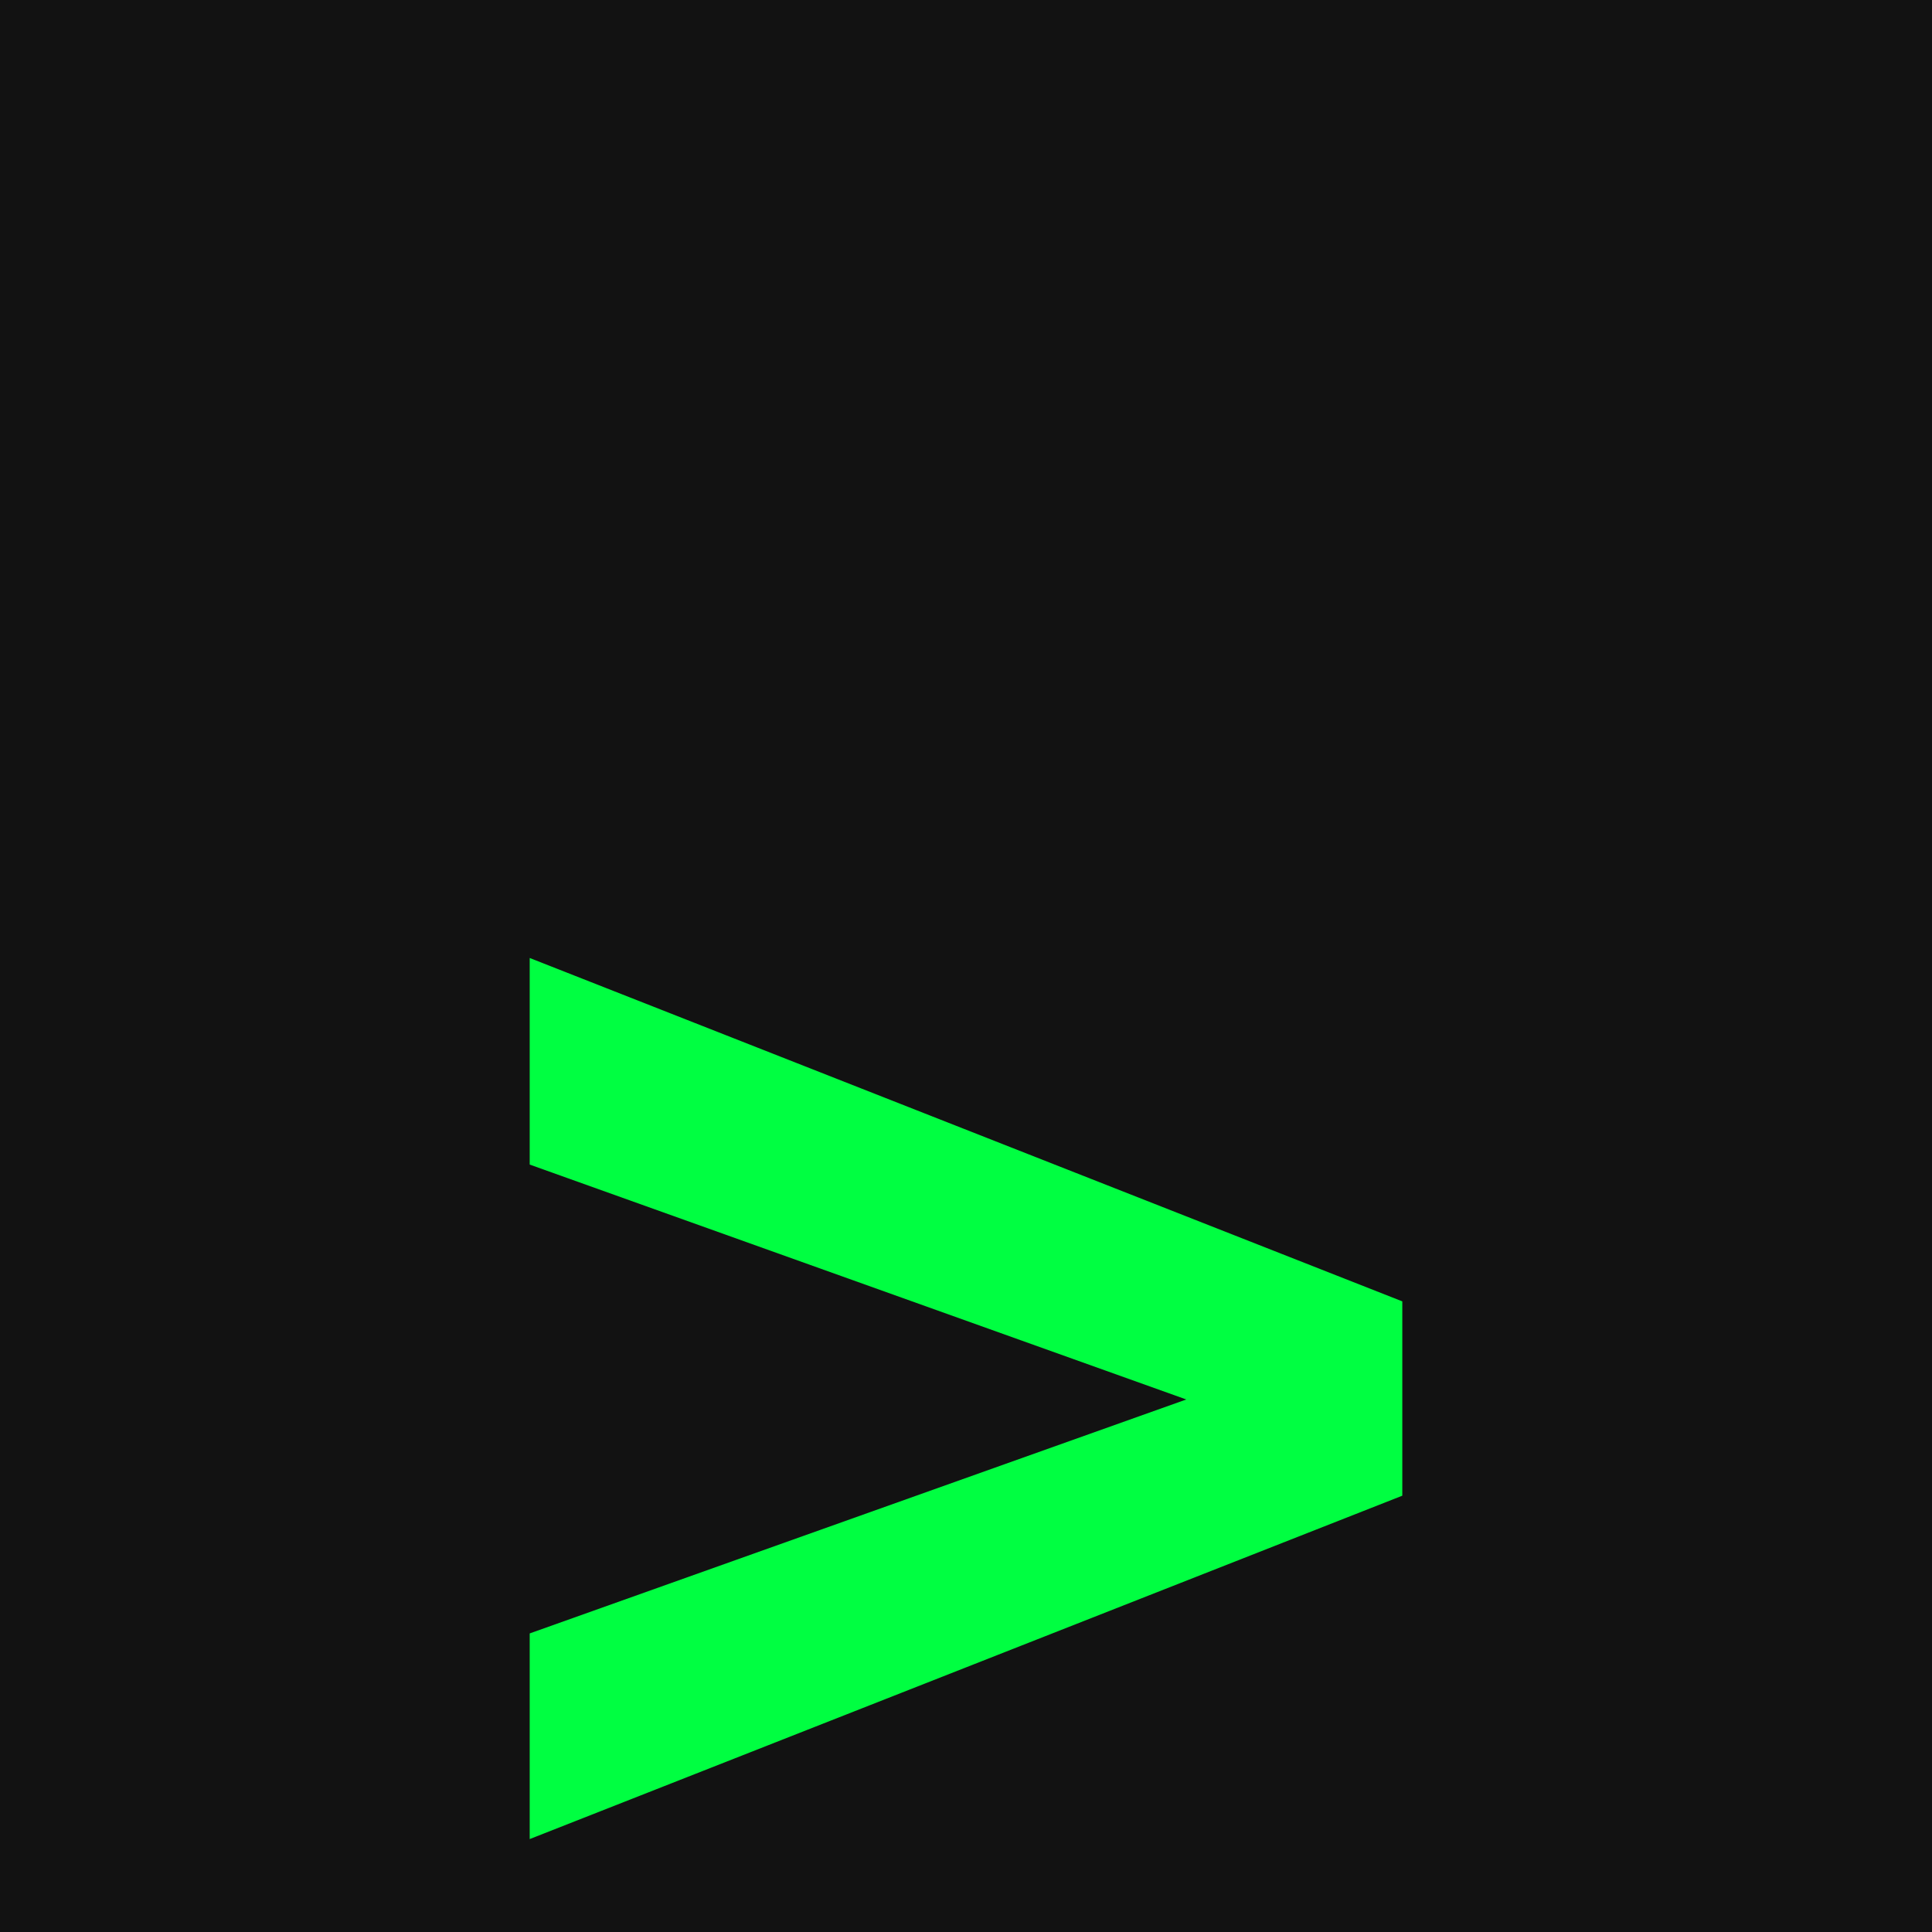
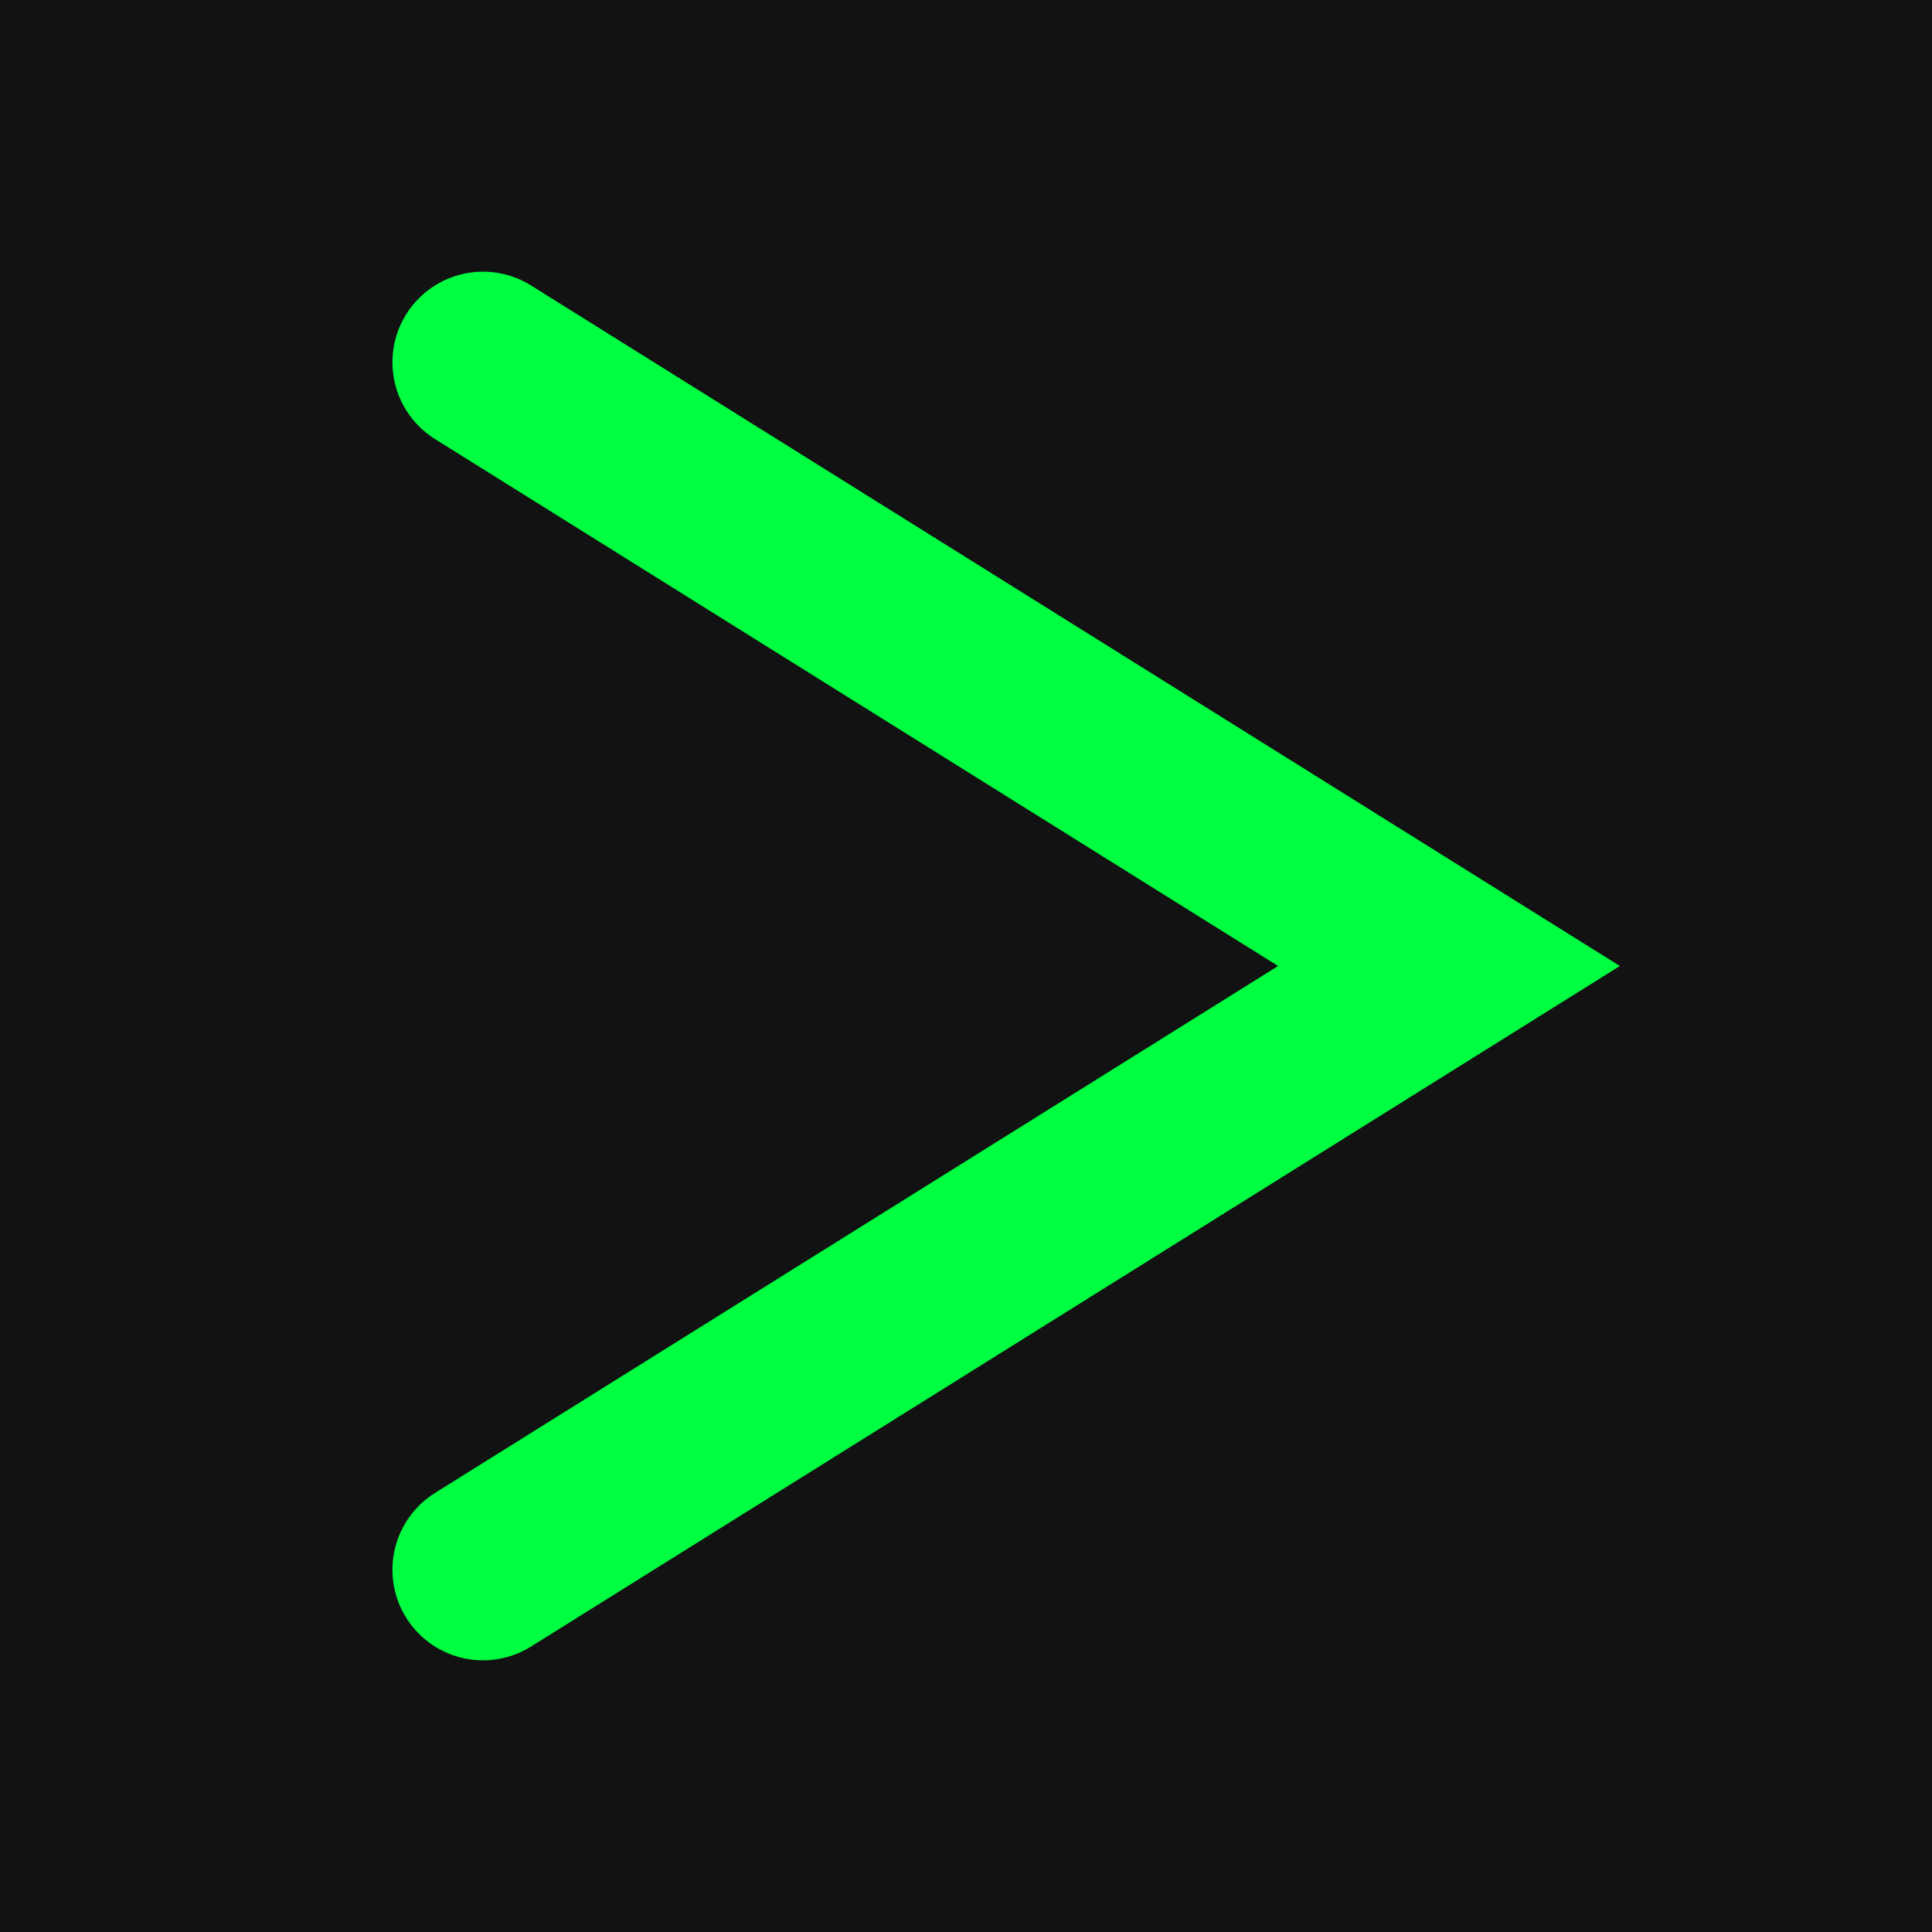
- <svg xmlns="http://www.w3.org/2000/svg" viewBox="0 0 32 32">
-   <rect width="32" height="32" fill="#121212" />
-   <text x="16" y="24" font-family="monospace" font-size="28" font-weight="bold" fill="#00FF41" text-anchor="middle" dominant-baseline="middle">&gt;</text>
+ <svg xmlns="http://www.w3.org/2000/svg" viewBox="0 0 64 64">
+   <rect width="64" height="64" fill="#121212" />
+   <g stroke="#00FF41" stroke-width="6" stroke-linecap="round" fill="none">
+     <polyline points="16,12 48,32 16,52" />
+   </g>
</svg>
